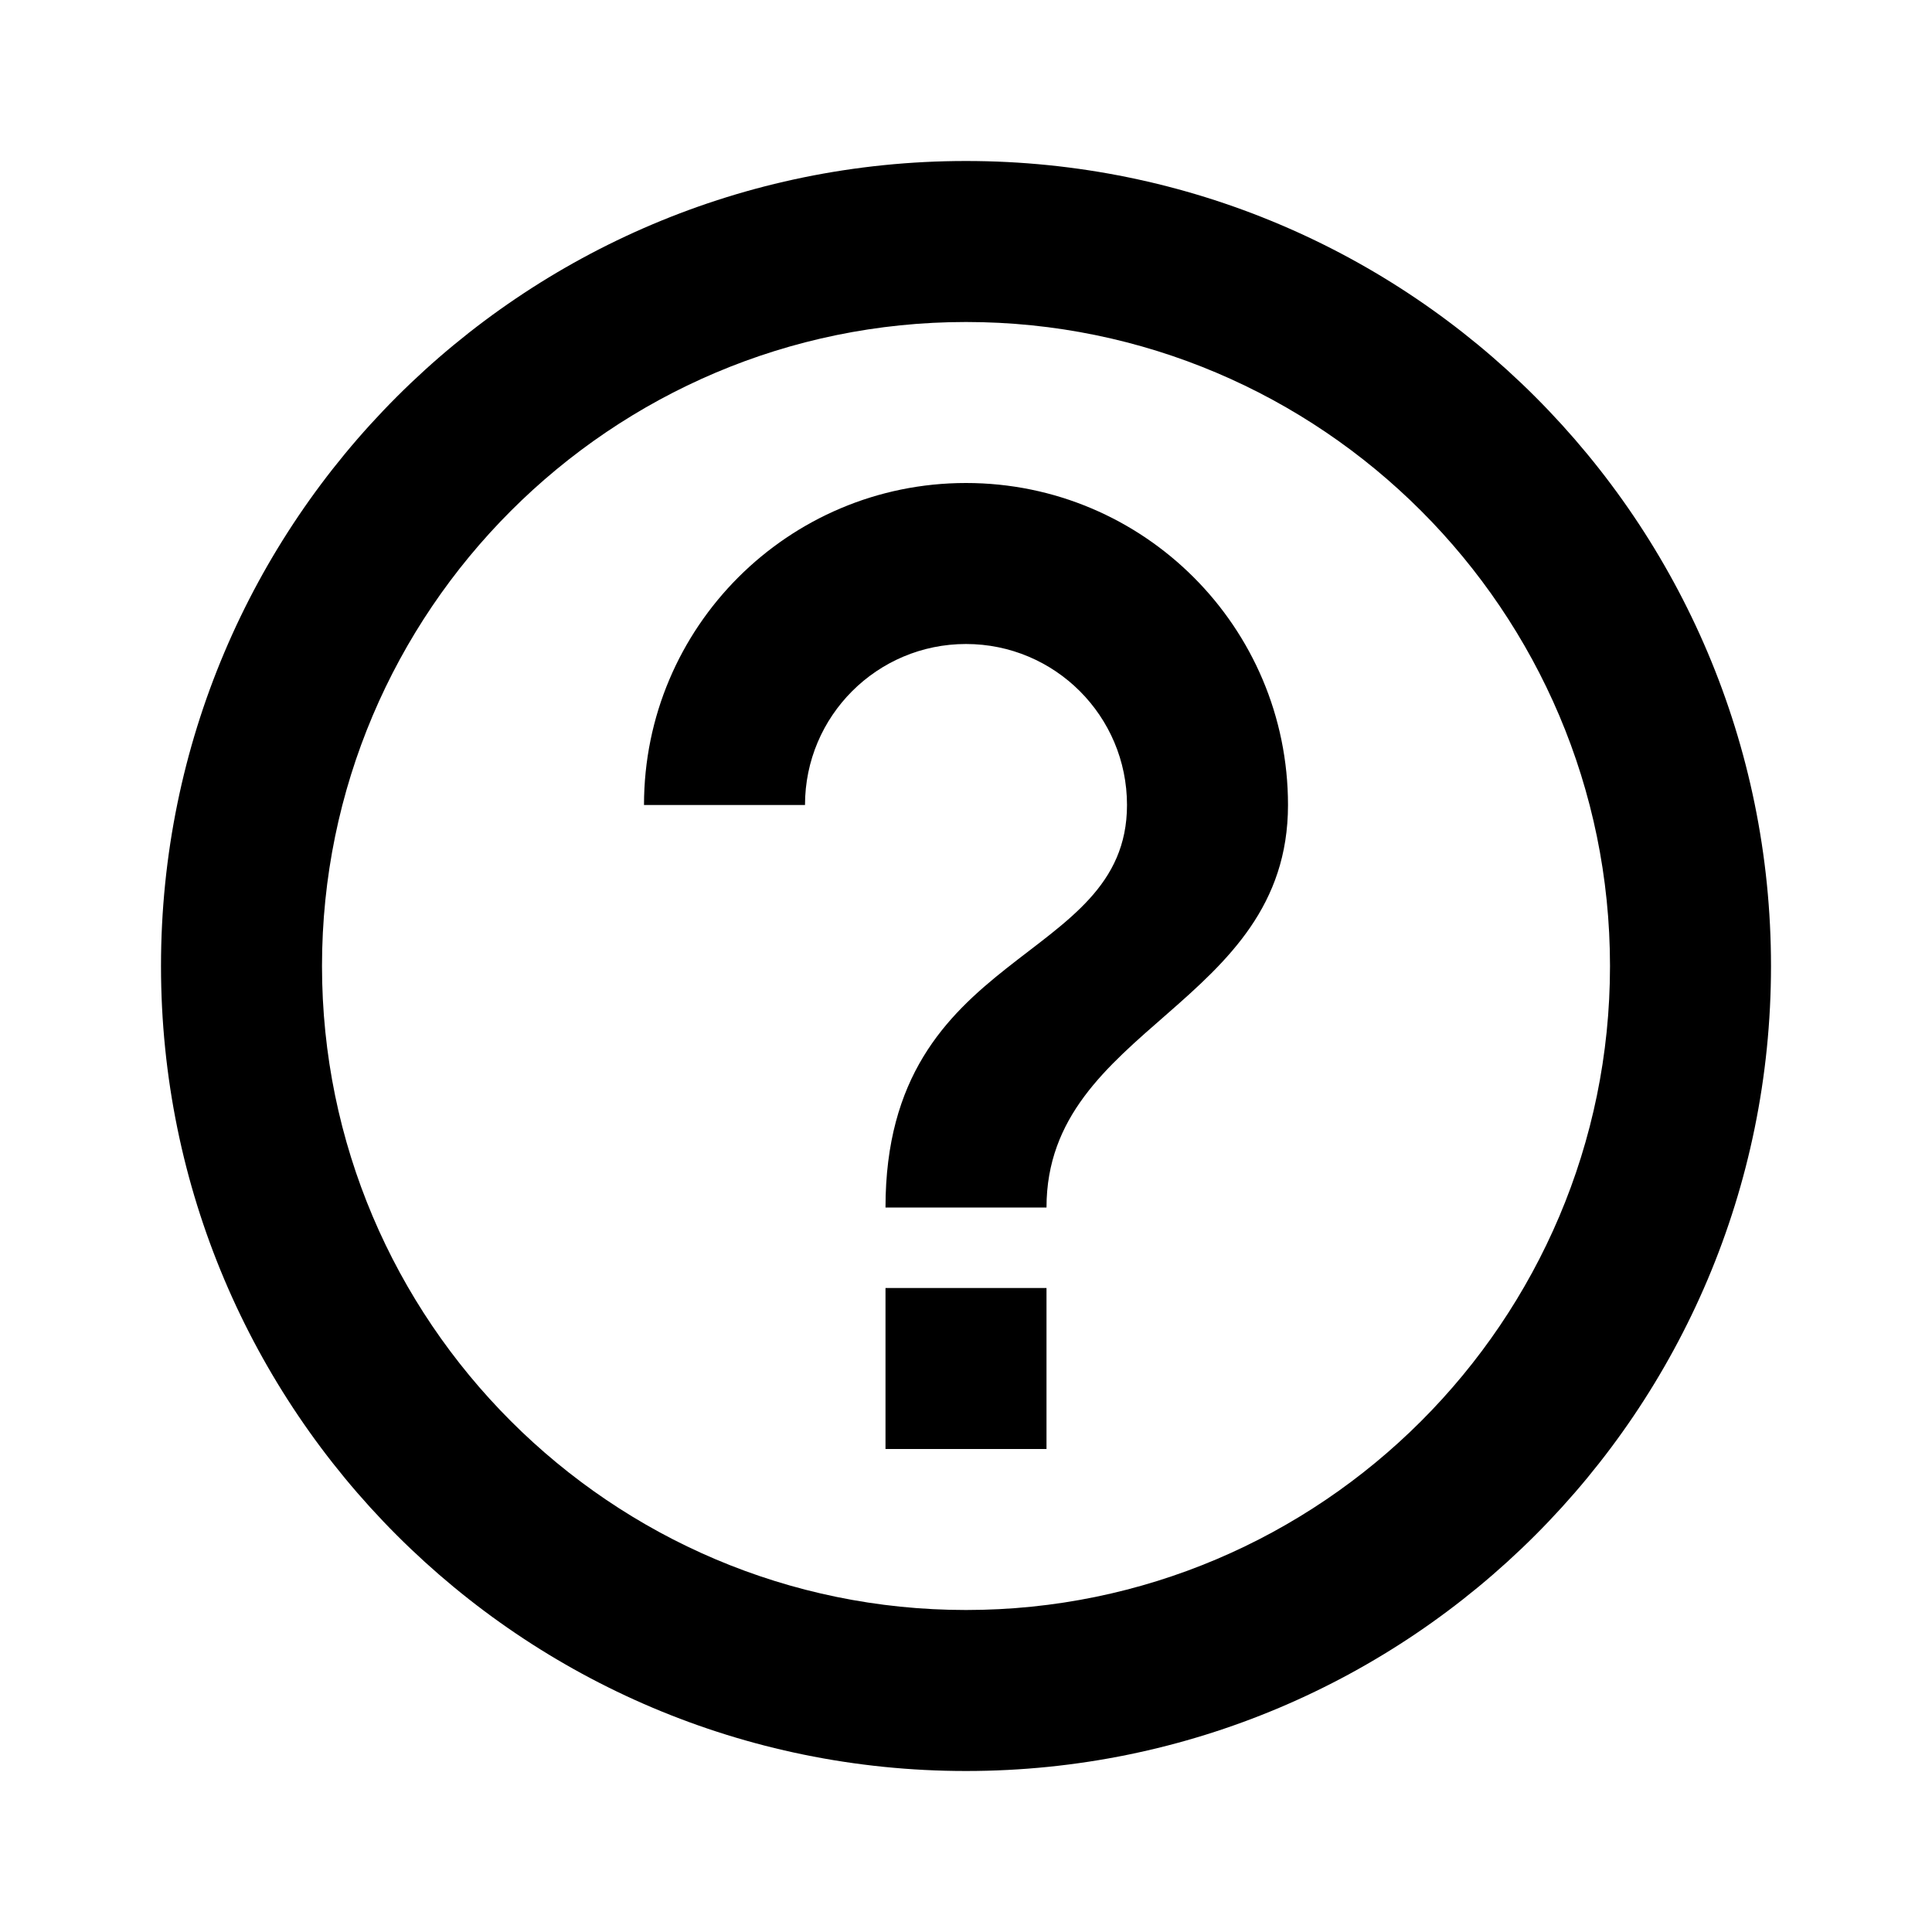
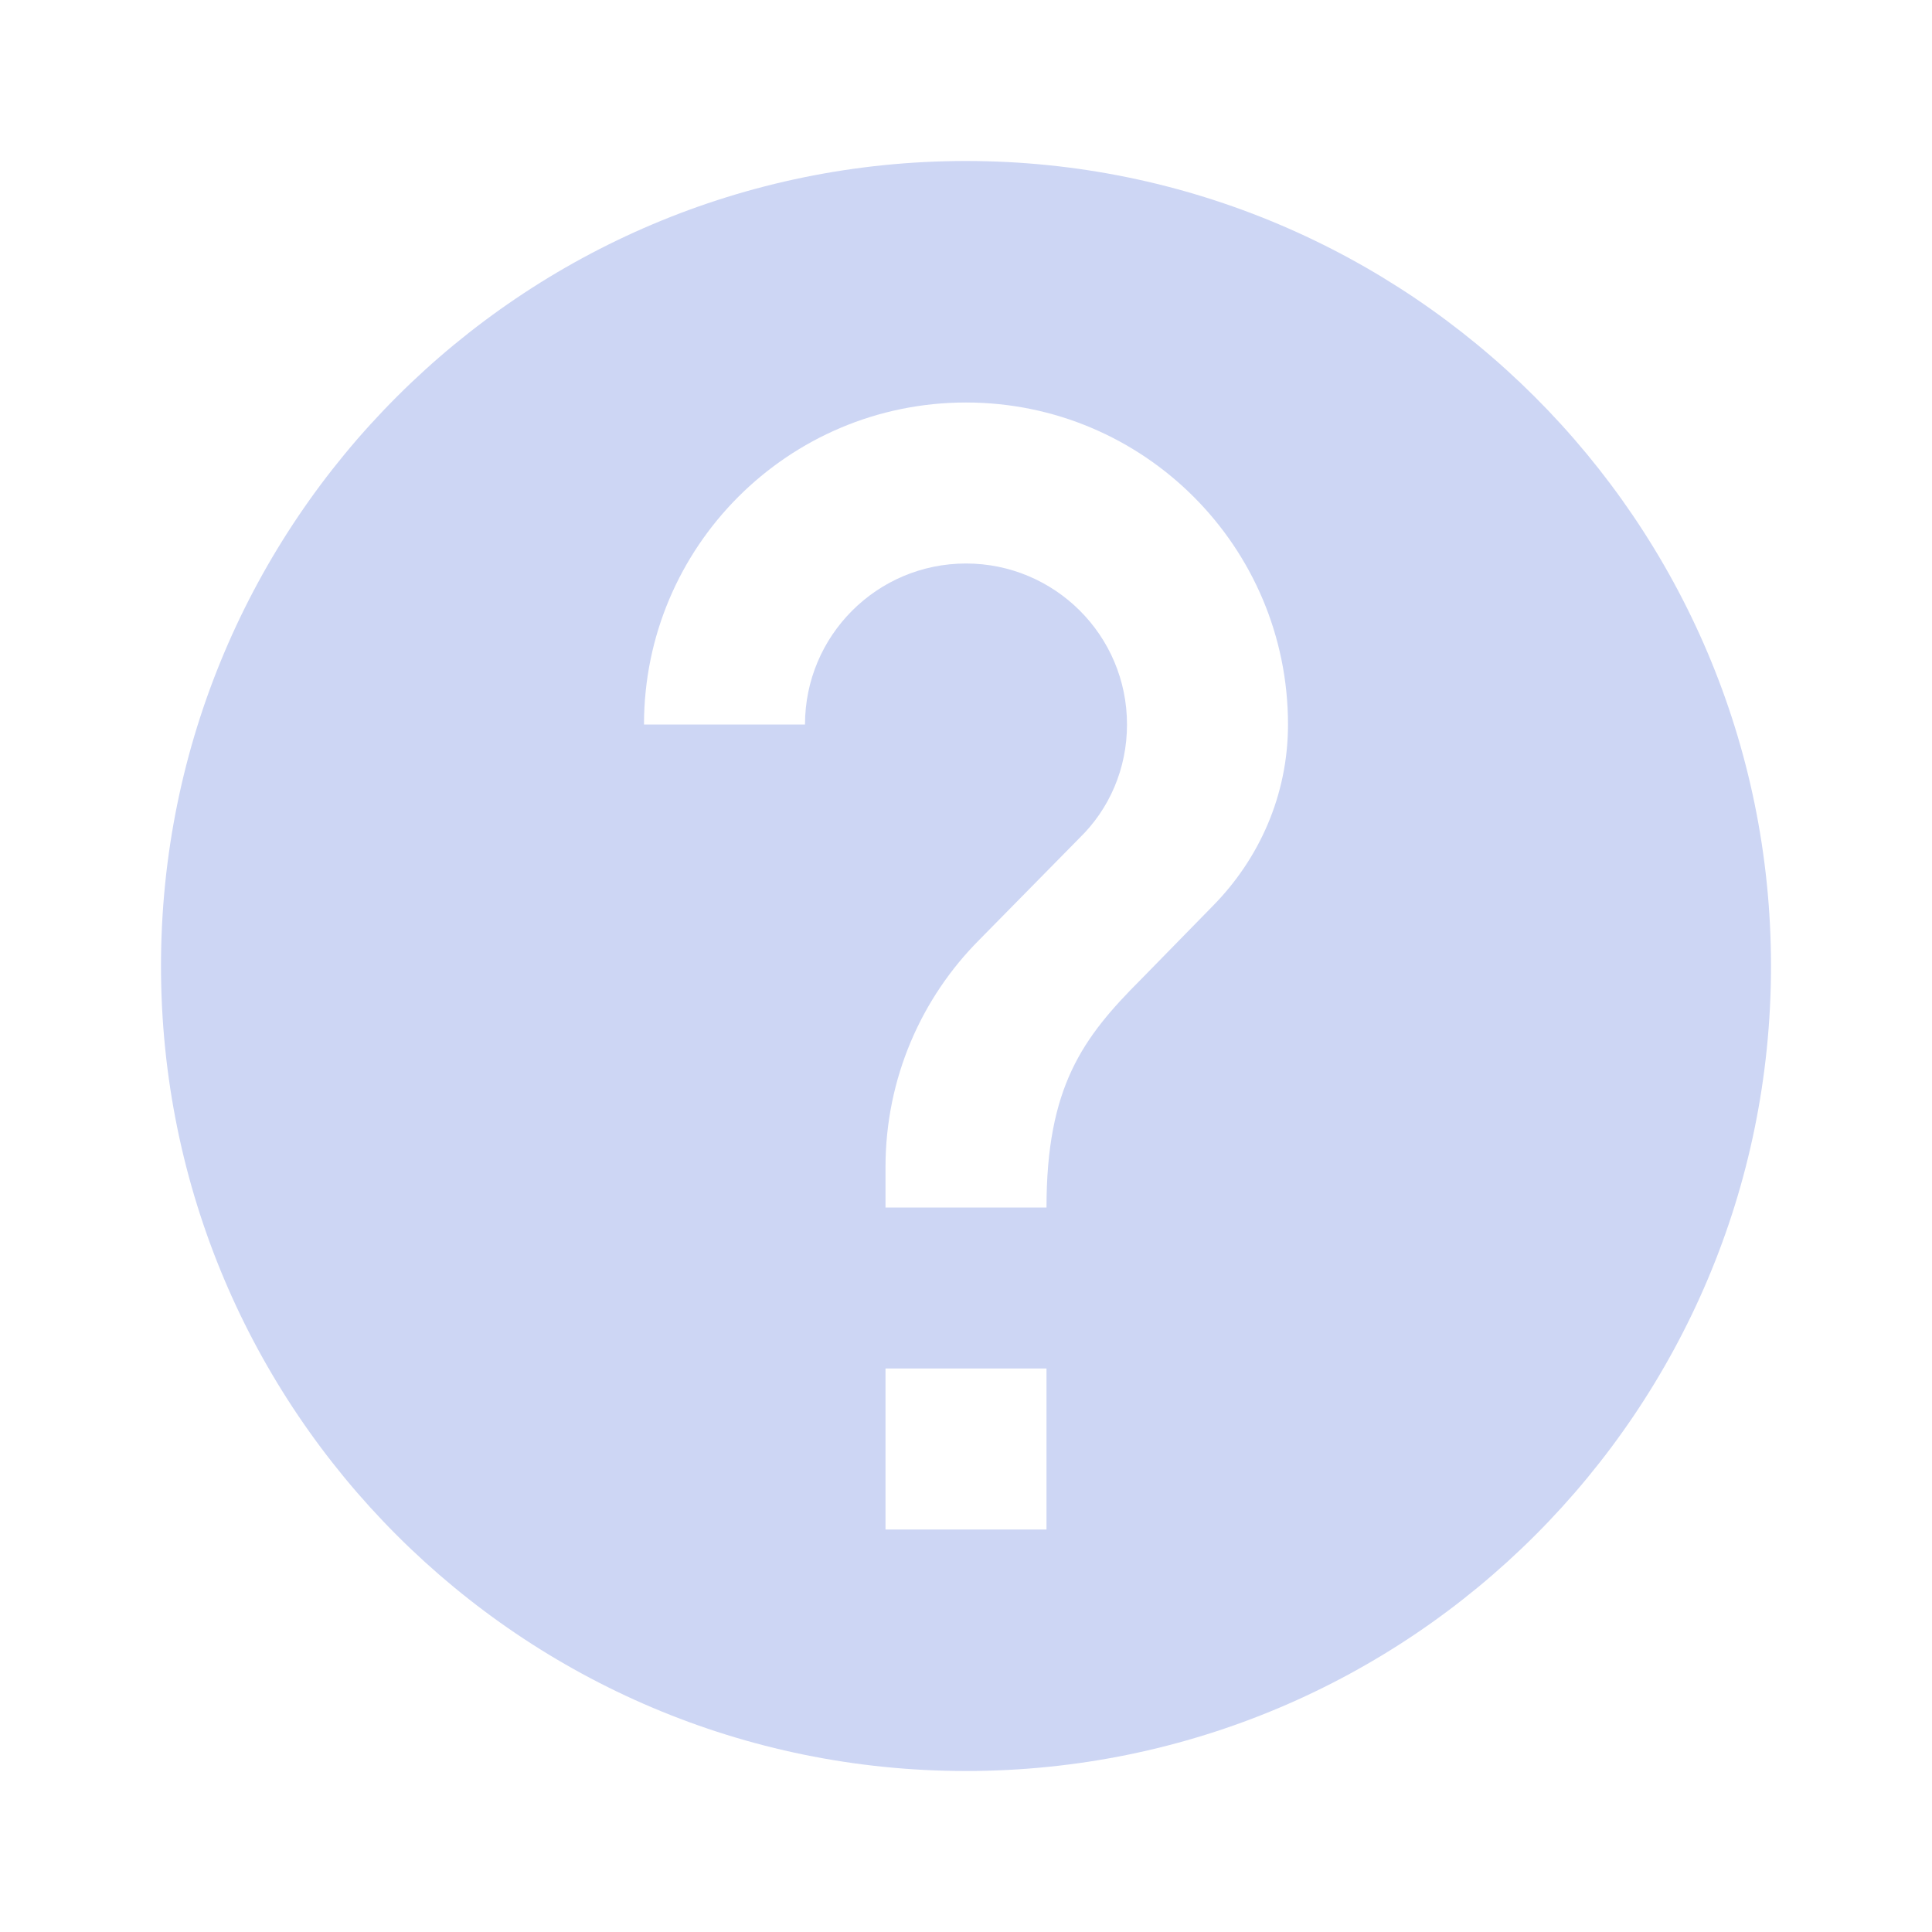
<svg xmlns="http://www.w3.org/2000/svg" viewBox="0 0 24 24">
-   <path d="M11,18H13V16H11V18M12,2A10,10 0 0,0 2,12A10,10 0 0,0 12,22A10,10 0 0,0 22,12A10,10 0 0,0 12,2M12,20C7.59,20 4,16.41 4,12C4,7.59 7.59,4 12,4C16.41,4 20,7.59 20,12C20,16.41 16.41,20 12,20M12,6A4,4 0 0,0 8,10H10A2,2 0 0,1 12,8A2,2 0 0,1 14,10C14,12 11,11.75 11,15H13C13,12.75 16,12.5 16,10A4,4 0 0,0 12,6Z" />
+   <path d="M15.07,11.25L14.17,12.17C13.45,12.89 13,13.5 13,15H11V14.5C11,13.39 11.45,12.39 12.17,11.67L13.41,10.41C13.78,10.05 14,9.55 14,9C14,7.89 13.1,7 12,7A2,2 0 0,0 10,9H8A4,4 0 0,1 12,5A4,4 0 0,1 16,9C16,9.88 15.64,10.67 15.07,11.25M13,19H11V17H13M12,2A10,10 0 0,0 2,12A10,10 0 0,0 12,22A10,10 0 0,0 22,12C22,6.47 17.5,2 12,2Z" fill="#cdd6f4" />
</svg>
